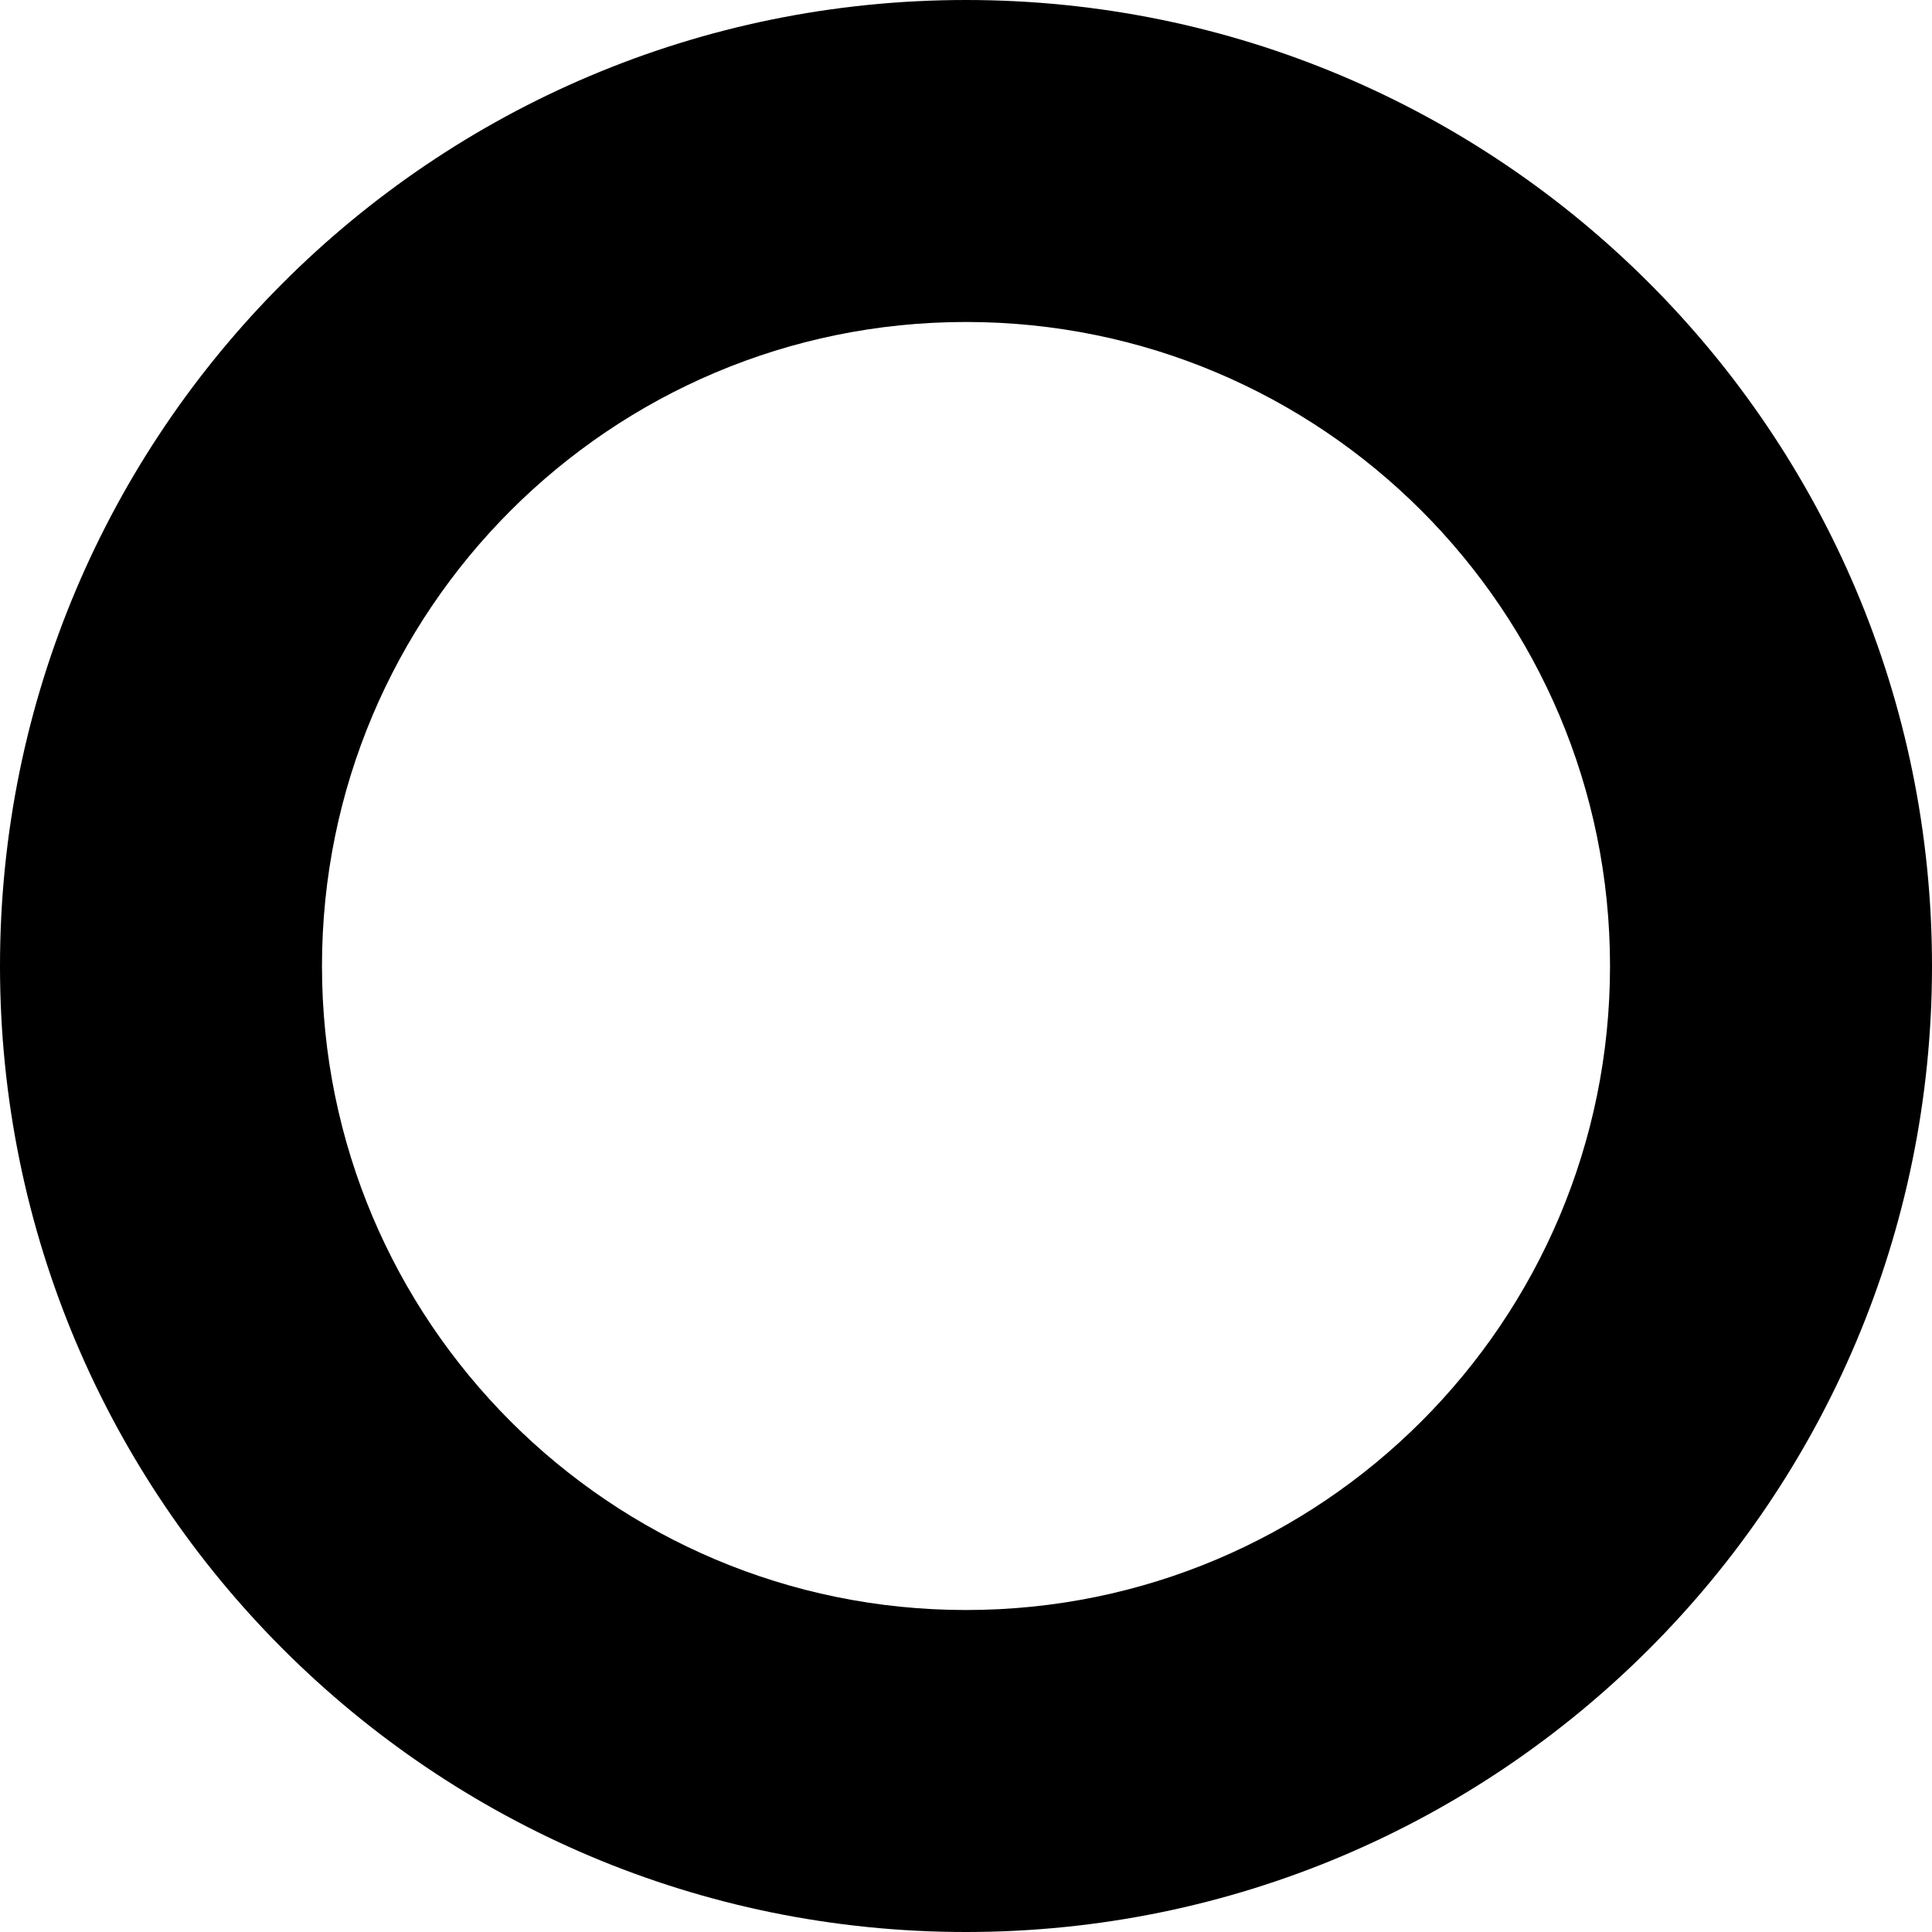
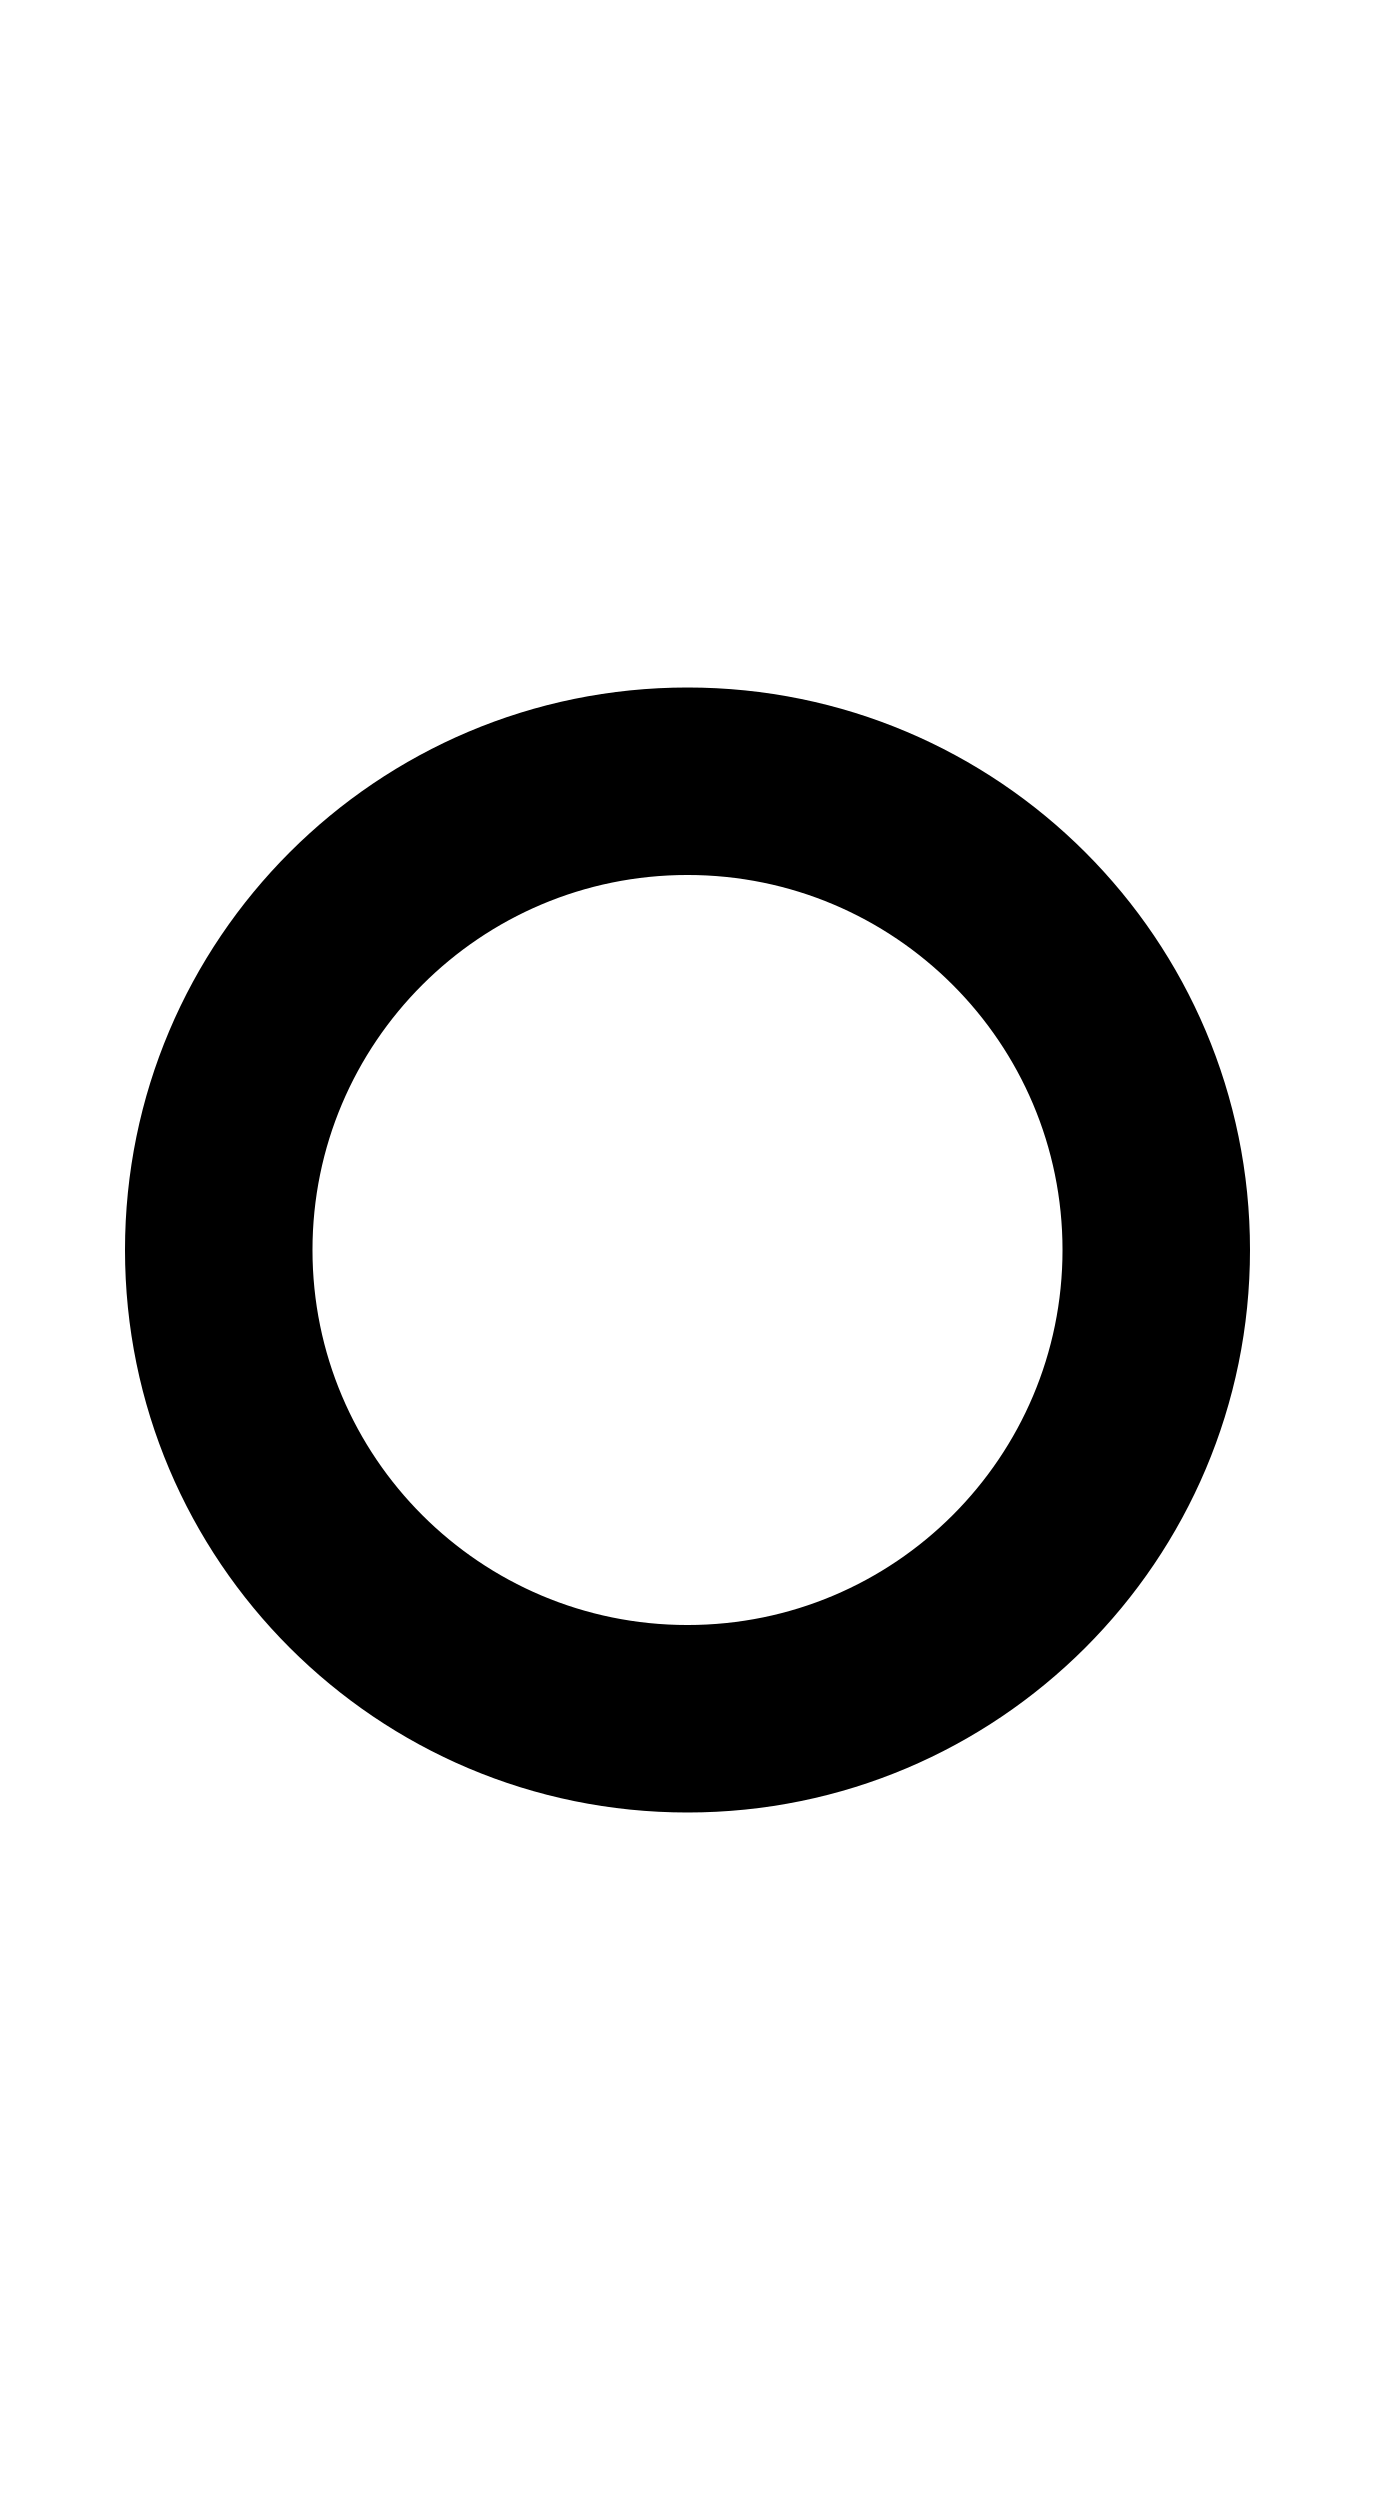
- <svg xmlns="http://www.w3.org/2000/svg" width="180" height="180" viewBox="0 0 180 180" fill="none">
-   <path d="M180 90C180 139.706 139.706 180 90 180C40.294 180 0 139.706 0 90C0 40.294 40.294 0 90 0C139.706 0 180 40.294 180 90ZM29.998 90C29.998 123.138 56.862 150.002 90 150.002C123.138 150.002 150.002 123.138 150.002 90C150.002 56.862 123.138 29.998 90 29.998C56.862 29.998 29.998 56.862 29.998 90Z" fill="black" />
+ <svg xmlns="http://www.w3.org/2000/svg" width="550" height="1000" viewBox="0 0 550 1000" fill="none">
+   <path d="M500 500C500 624.264 399.264 725 275 725C150.736 725 50 624.264 50 500C50 375.736 150.736 275 275 275C399.264 275 500 375.736 500 500ZM124.996 500C124.996 582.845 192.155 650.005 275 650.005C357.845 650.005 425.004 582.845 425.004 500C425.004 417.155 357.845 349.996 275 349.996C192.155 349.996 124.996 417.155 124.996 500Z" fill="black" />
</svg>
